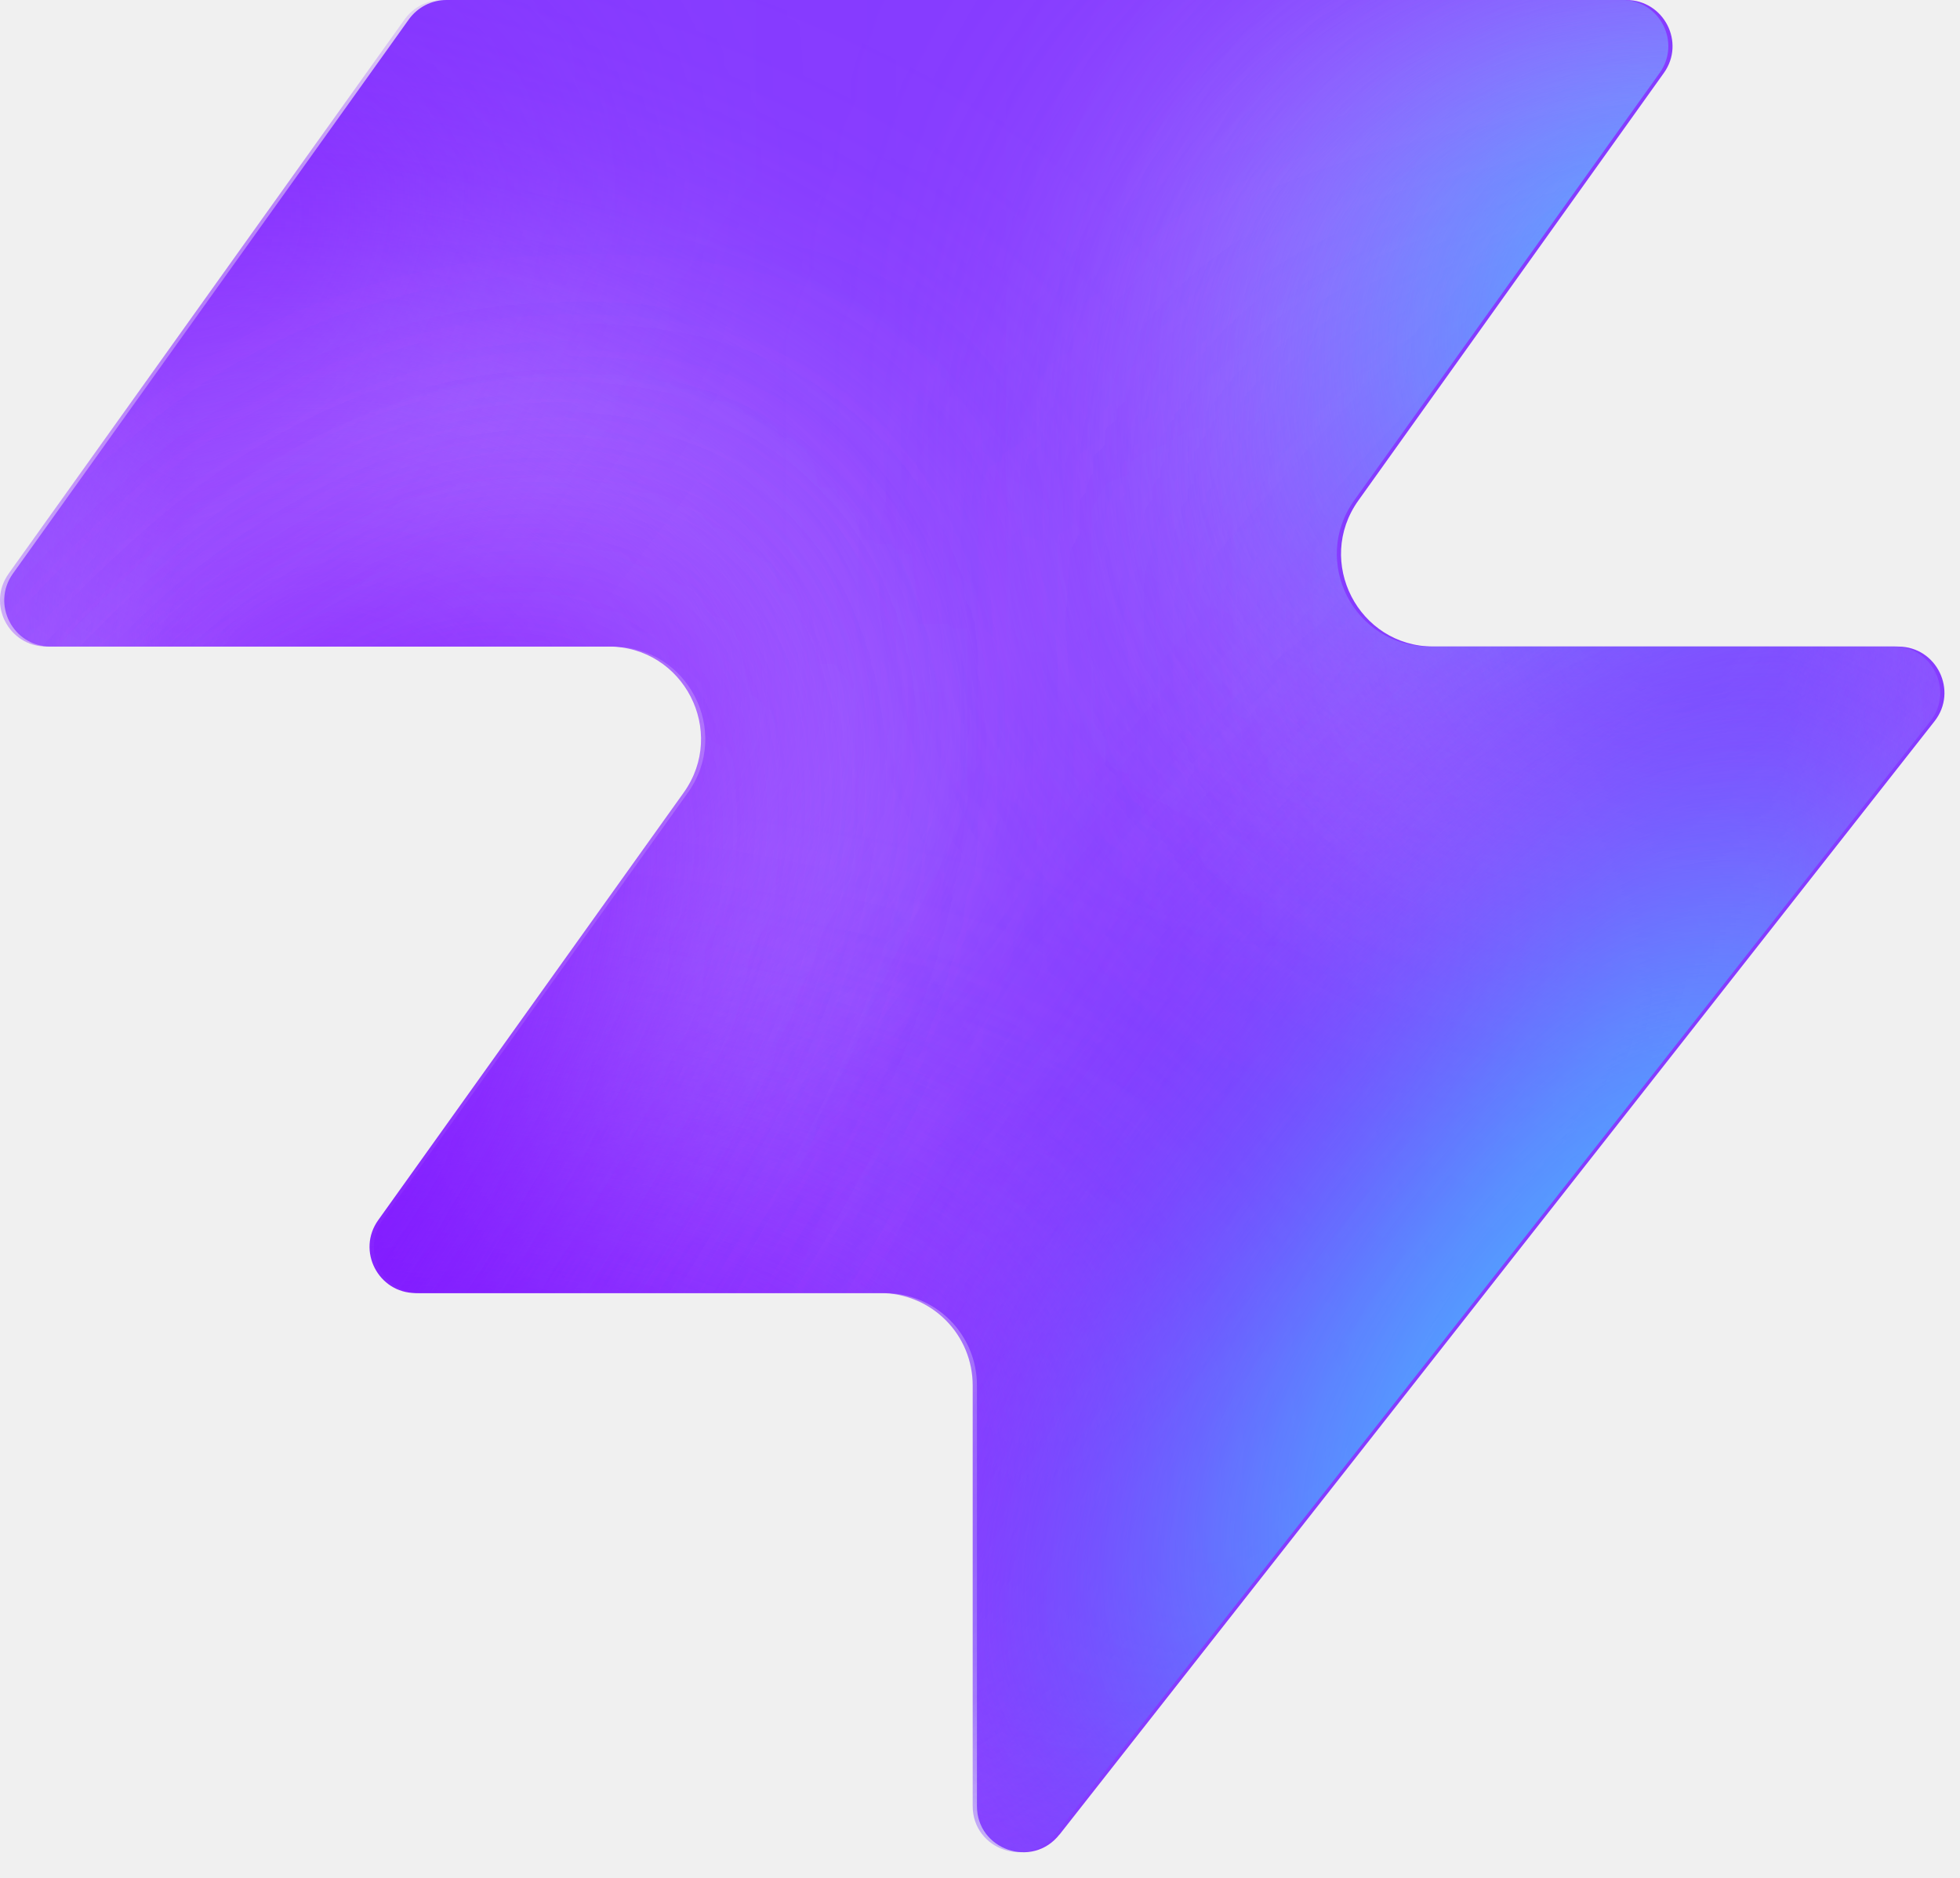
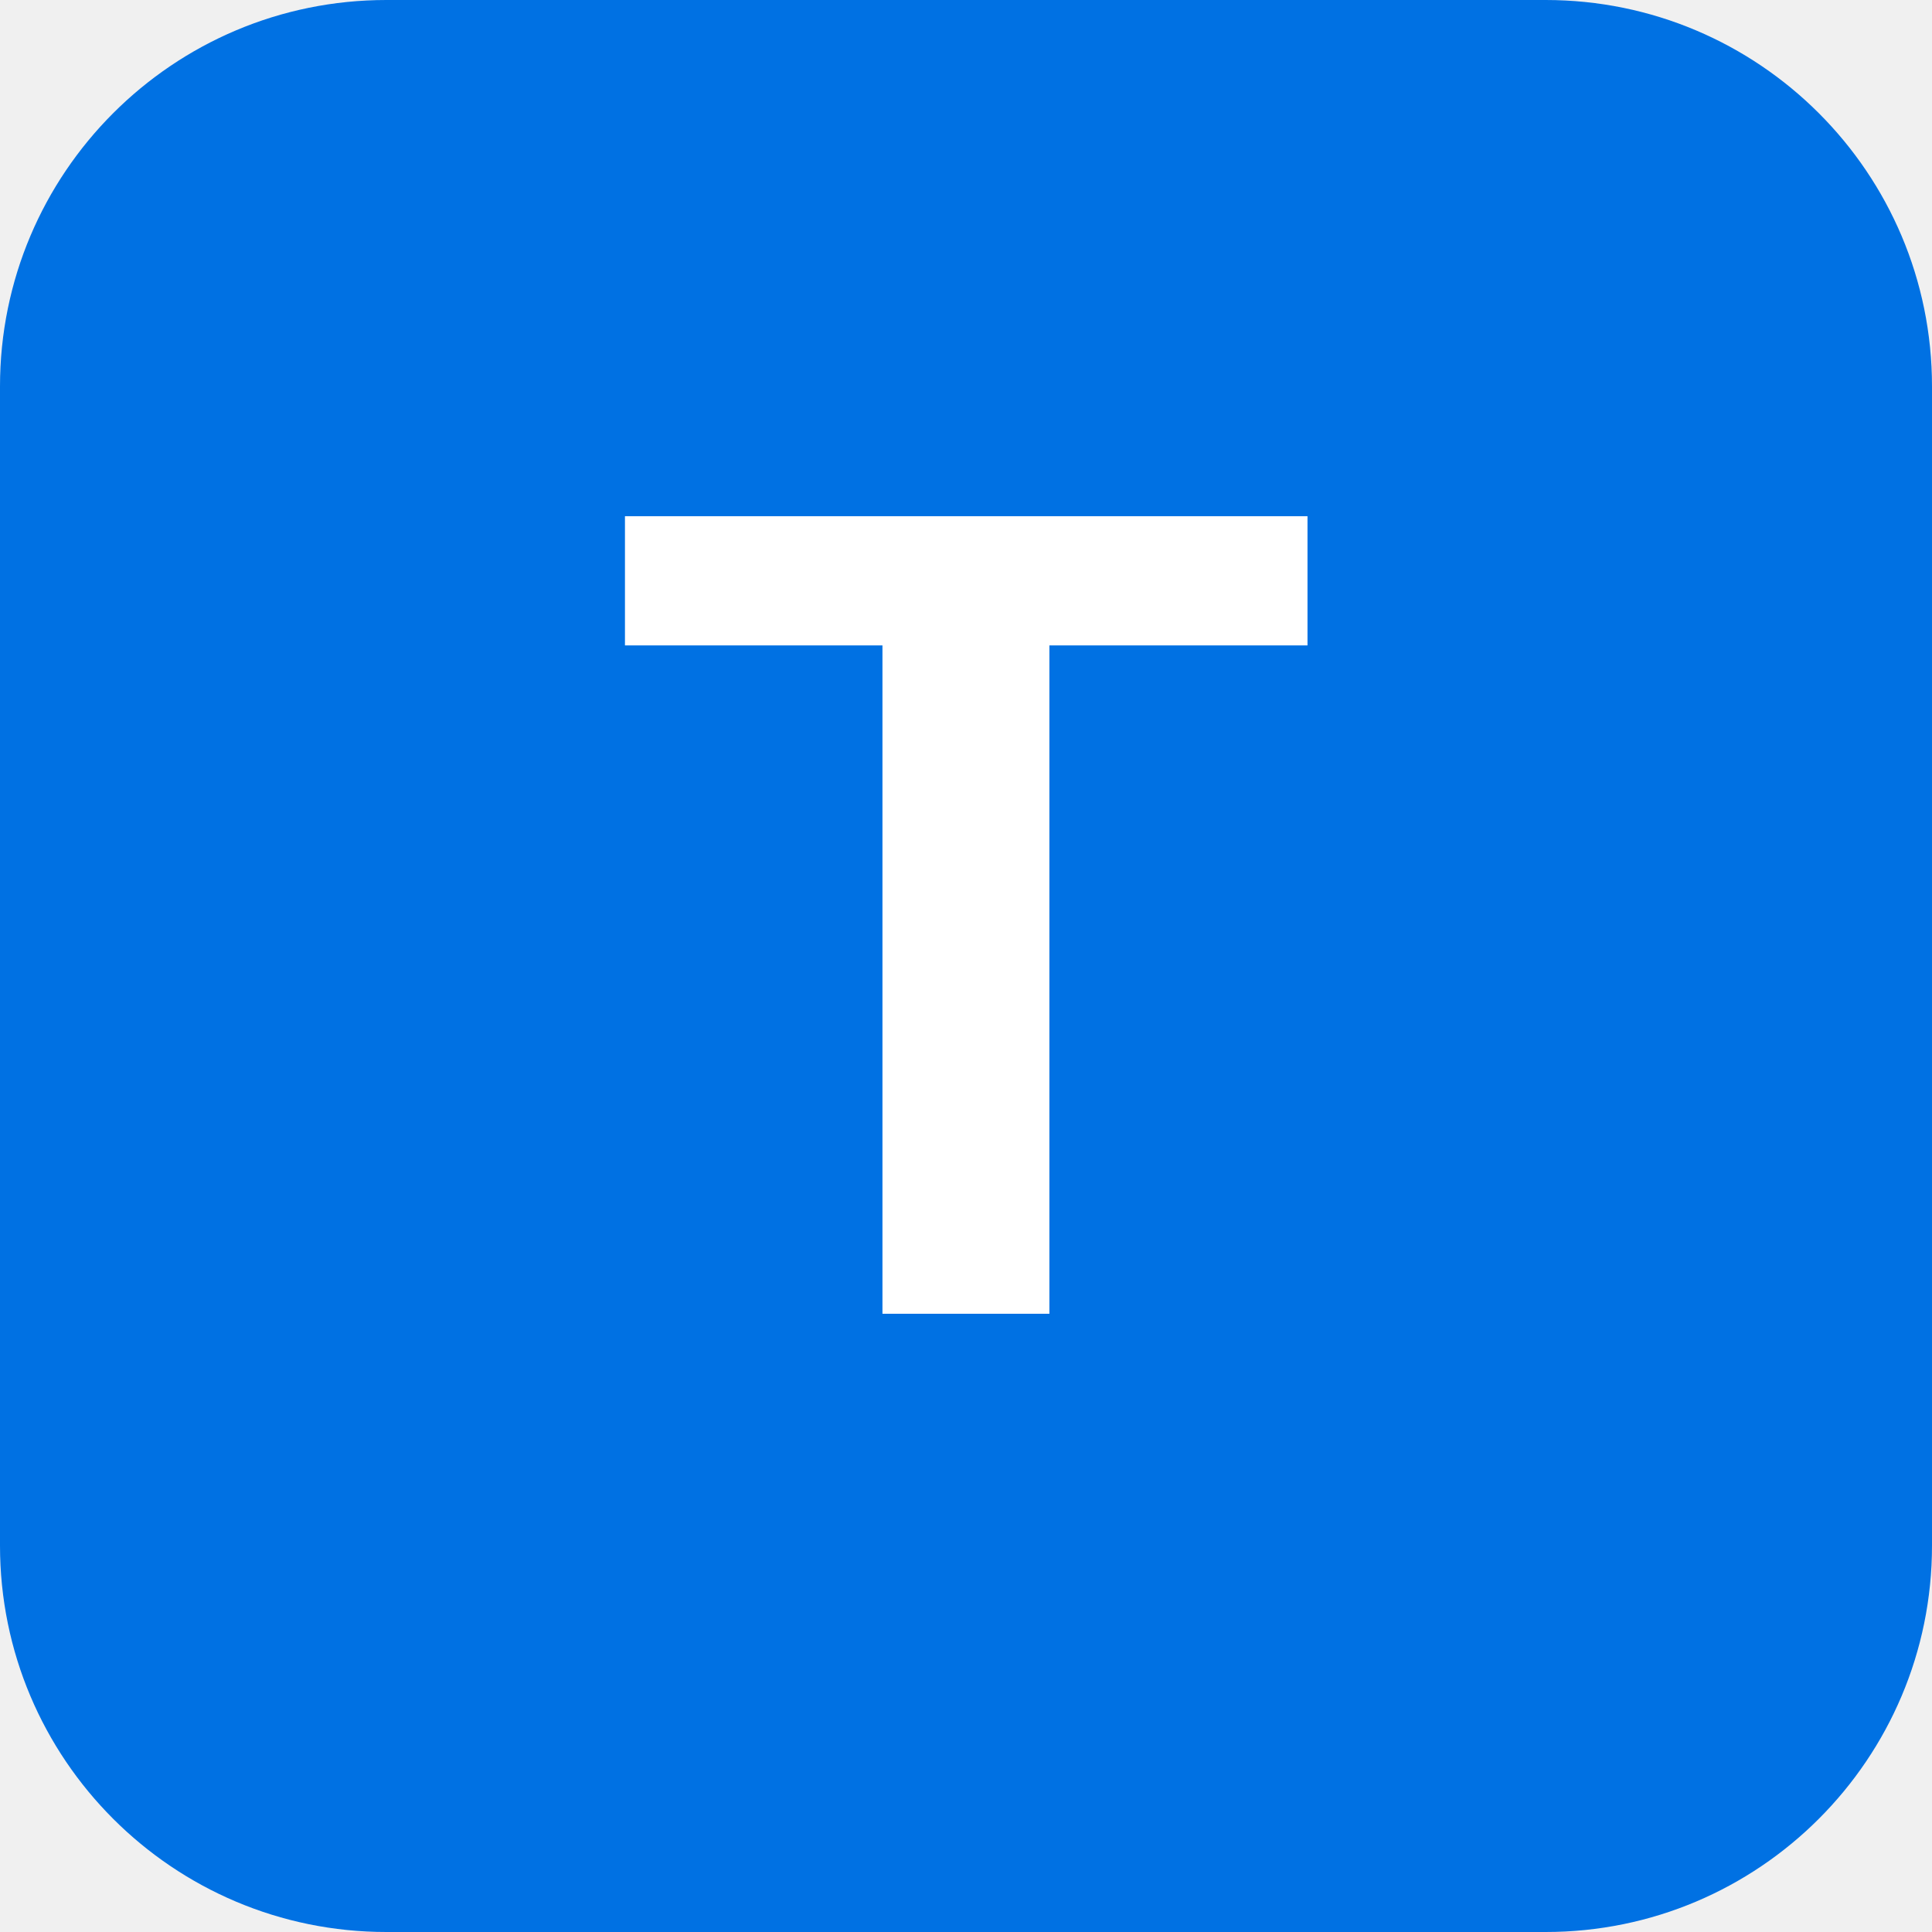
- <svg xmlns="http://www.w3.org/2000/svg" width="48" height="46" fill="none" viewBox="0 0 48 46">
-   <path fill="#863bff" d="M25.946 44.938c-.664.845-2.021.375-2.021-.698V33.937a2.26 2.26 0 0 0-2.262-2.262H10.287c-.92 0-1.456-1.04-.92-1.788l7.48-10.471c1.07-1.497 0-3.578-1.842-3.578H1.237c-.92 0-1.456-1.04-.92-1.788L10.013.474c.214-.297.556-.474.92-.474h28.894c.92 0 1.456 1.04.92 1.788l-7.48 10.471c-1.07 1.498 0 3.579 1.842 3.579h11.377c.943 0 1.473 1.088.89 1.83L25.947 44.94z" style="fill:#863bff;fill:color(display-p3 .525 .23 1);fill-opacity:1" />
-   <mask id="a" width="48" height="46" x="0" y="0" maskUnits="userSpaceOnUse" style="mask-type:alpha">
-     <path fill="#000" d="M25.842 44.938c-.664.844-2.021.375-2.021-.698V33.937a2.26 2.26 0 0 0-2.262-2.262H10.183c-.92 0-1.456-1.04-.92-1.788l7.48-10.471c1.07-1.498 0-3.579-1.842-3.579H1.133c-.92 0-1.456-1.04-.92-1.787L9.91.473c.214-.297.556-.474.92-.474h28.894c.92 0 1.456 1.04.92 1.788l-7.48 10.471c-1.07 1.498 0 3.578 1.842 3.578h11.377c.943 0 1.473 1.088.89 1.832L25.843 44.94z" style="fill:#000;fill-opacity:1" />
-   </mask>
-   <g mask="url(#a)">
-     <g filter="url(#b)">
-       <ellipse cx="5.508" cy="14.704" fill="#ede6ff" rx="5.508" ry="14.704" style="fill:#ede6ff;fill:color(display-p3 .927 .903 1);fill-opacity:1" transform="matrix(.00324 1 1 -.00324 -4.47 31.516)" />
-     </g>
-     <g filter="url(#c)">
-       <ellipse cx="10.399" cy="29.851" fill="#ede6ff" rx="10.399" ry="29.851" style="fill:#ede6ff;fill:color(display-p3 .927 .903 1);fill-opacity:1" transform="matrix(.00324 1 1 -.00324 -39.328 7.883)" />
-     </g>
-     <g filter="url(#d)">
-       <ellipse cx="5.508" cy="30.487" fill="#7e14ff" rx="5.508" ry="30.487" style="fill:#7e14ff;fill:color(display-p3 .492 .077 1);fill-opacity:1" transform="rotate(89.814 -25.913 -14.639)scale(1 -1)" />
-     </g>
-     <g filter="url(#e)">
-       <ellipse cx="5.508" cy="30.599" fill="#7e14ff" rx="5.508" ry="30.599" style="fill:#7e14ff;fill:color(display-p3 .492 .077 1);fill-opacity:1" transform="rotate(89.814 -32.644 -3.334)scale(1 -1)" />
-     </g>
-     <g filter="url(#f)">
-       <ellipse cx="5.508" cy="30.599" fill="#7e14ff" rx="5.508" ry="30.599" style="fill:#7e14ff;fill:color(display-p3 .492 .077 1);fill-opacity:1" transform="matrix(.00324 1 1 -.00324 -34.34 30.47)" />
-     </g>
-     <g filter="url(#g)">
-       <ellipse cx="14.072" cy="22.078" fill="#ede6ff" rx="14.072" ry="22.078" style="fill:#ede6ff;fill:color(display-p3 .927 .903 1);fill-opacity:1" transform="rotate(93.35 24.506 48.493)scale(-1 1)" />
-     </g>
-     <g filter="url(#h)">
-       <ellipse cx="3.47" cy="21.501" fill="#7e14ff" rx="3.47" ry="21.501" style="fill:#7e14ff;fill:color(display-p3 .492 .077 1);fill-opacity:1" transform="rotate(89.009 28.708 47.59)scale(-1 1)" />
-     </g>
-     <g filter="url(#i)">
-       <ellipse cx="3.47" cy="21.501" fill="#7e14ff" rx="3.47" ry="21.501" style="fill:#7e14ff;fill:color(display-p3 .492 .077 1);fill-opacity:1" transform="rotate(89.009 28.708 47.59)scale(-1 1)" />
-     </g>
-     <g filter="url(#j)">
-       <ellipse cx=".387" cy="8.972" fill="#7e14ff" rx="4.407" ry="29.108" style="fill:#7e14ff;fill:color(display-p3 .492 .077 1);fill-opacity:1" transform="rotate(39.51 .387 8.972)" />
-     </g>
-     <g filter="url(#k)">
-       <ellipse cx="47.523" cy="-6.092" fill="#7e14ff" rx="4.407" ry="29.108" style="fill:#7e14ff;fill:color(display-p3 .492 .077 1);fill-opacity:1" transform="rotate(37.892 47.523 -6.092)" />
-     </g>
-     <g filter="url(#l)">
-       <ellipse cx="41.412" cy="6.333" fill="#47bfff" rx="5.971" ry="9.665" style="fill:#47bfff;fill:color(display-p3 .28 .748 1);fill-opacity:1" transform="rotate(37.892 41.412 6.333)" />
-     </g>
-     <g filter="url(#m)">
-       <ellipse cx="-1.879" cy="38.332" fill="#7e14ff" rx="4.407" ry="29.108" style="fill:#7e14ff;fill:color(display-p3 .492 .077 1);fill-opacity:1" transform="rotate(37.892 -1.88 38.332)" />
-     </g>
-     <g filter="url(#n)">
-       <ellipse cx="-1.879" cy="38.332" fill="#7e14ff" rx="4.407" ry="29.108" style="fill:#7e14ff;fill:color(display-p3 .492 .077 1);fill-opacity:1" transform="rotate(37.892 -1.88 38.332)" />
-     </g>
-     <g filter="url(#o)">
-       <ellipse cx="35.651" cy="29.907" fill="#7e14ff" rx="4.407" ry="29.108" style="fill:#7e14ff;fill:color(display-p3 .492 .077 1);fill-opacity:1" transform="rotate(37.892 35.651 29.907)" />
-     </g>
-     <g filter="url(#p)">
-       <ellipse cx="38.418" cy="32.4" fill="#47bfff" rx="5.971" ry="15.297" style="fill:#47bfff;fill:color(display-p3 .28 .748 1);fill-opacity:1" transform="rotate(37.892 38.418 32.4)" />
-     </g>
-   </g>
-   <defs>
-     <filter id="b" width="60.045" height="41.654" x="-19.77" y="16.149" color-interpolation-filters="sRGB" filterUnits="userSpaceOnUse">
-       <feFlood flood-opacity="0" result="BackgroundImageFix" />
-       <feBlend in="SourceGraphic" in2="BackgroundImageFix" result="shape" />
-       <feGaussianBlur result="effect1_foregroundBlur_2002_17158" stdDeviation="7.659" />
-     </filter>
-     <filter id="c" width="90.34" height="51.437" x="-54.613" y="-7.533" color-interpolation-filters="sRGB" filterUnits="userSpaceOnUse">
-       <feFlood flood-opacity="0" result="BackgroundImageFix" />
-       <feBlend in="SourceGraphic" in2="BackgroundImageFix" result="shape" />
-       <feGaussianBlur result="effect1_foregroundBlur_2002_17158" stdDeviation="7.659" />
-     </filter>
-     <filter id="d" width="79.355" height="29.4" x="-49.64" y="2.03" color-interpolation-filters="sRGB" filterUnits="userSpaceOnUse">
-       <feFlood flood-opacity="0" result="BackgroundImageFix" />
-       <feBlend in="SourceGraphic" in2="BackgroundImageFix" result="shape" />
-       <feGaussianBlur result="effect1_foregroundBlur_2002_17158" stdDeviation="4.596" />
-     </filter>
-     <filter id="e" width="79.579" height="29.4" x="-45.045" y="20.029" color-interpolation-filters="sRGB" filterUnits="userSpaceOnUse">
-       <feFlood flood-opacity="0" result="BackgroundImageFix" />
-       <feBlend in="SourceGraphic" in2="BackgroundImageFix" result="shape" />
-       <feGaussianBlur result="effect1_foregroundBlur_2002_17158" stdDeviation="4.596" />
-     </filter>
-     <filter id="f" width="79.579" height="29.4" x="-43.513" y="21.178" color-interpolation-filters="sRGB" filterUnits="userSpaceOnUse">
-       <feFlood flood-opacity="0" result="BackgroundImageFix" />
-       <feBlend in="SourceGraphic" in2="BackgroundImageFix" result="shape" />
-       <feGaussianBlur result="effect1_foregroundBlur_2002_17158" stdDeviation="4.596" />
-     </filter>
-     <filter id="g" width="74.749" height="58.852" x="15.756" y="-17.901" color-interpolation-filters="sRGB" filterUnits="userSpaceOnUse">
-       <feFlood flood-opacity="0" result="BackgroundImageFix" />
-       <feBlend in="SourceGraphic" in2="BackgroundImageFix" result="shape" />
-       <feGaussianBlur result="effect1_foregroundBlur_2002_17158" stdDeviation="7.659" />
-     </filter>
-     <filter id="h" width="61.377" height="25.362" x="23.548" y="2.284" color-interpolation-filters="sRGB" filterUnits="userSpaceOnUse">
-       <feFlood flood-opacity="0" result="BackgroundImageFix" />
-       <feBlend in="SourceGraphic" in2="BackgroundImageFix" result="shape" />
-       <feGaussianBlur result="effect1_foregroundBlur_2002_17158" stdDeviation="4.596" />
-     </filter>
-     <filter id="i" width="61.377" height="25.362" x="23.548" y="2.284" color-interpolation-filters="sRGB" filterUnits="userSpaceOnUse">
-       <feFlood flood-opacity="0" result="BackgroundImageFix" />
-       <feBlend in="SourceGraphic" in2="BackgroundImageFix" result="shape" />
-       <feGaussianBlur result="effect1_foregroundBlur_2002_17158" stdDeviation="4.596" />
-     </filter>
-     <filter id="j" width="56.045" height="63.649" x="-27.636" y="-22.853" color-interpolation-filters="sRGB" filterUnits="userSpaceOnUse">
-       <feFlood flood-opacity="0" result="BackgroundImageFix" />
-       <feBlend in="SourceGraphic" in2="BackgroundImageFix" result="shape" />
-       <feGaussianBlur result="effect1_foregroundBlur_2002_17158" stdDeviation="4.596" />
-     </filter>
-     <filter id="k" width="54.814" height="64.646" x="20.116" y="-38.415" color-interpolation-filters="sRGB" filterUnits="userSpaceOnUse">
-       <feFlood flood-opacity="0" result="BackgroundImageFix" />
-       <feBlend in="SourceGraphic" in2="BackgroundImageFix" result="shape" />
-       <feGaussianBlur result="effect1_foregroundBlur_2002_17158" stdDeviation="4.596" />
-     </filter>
-     <filter id="l" width="33.541" height="35.313" x="24.641" y="-11.323" color-interpolation-filters="sRGB" filterUnits="userSpaceOnUse">
-       <feFlood flood-opacity="0" result="BackgroundImageFix" />
-       <feBlend in="SourceGraphic" in2="BackgroundImageFix" result="shape" />
-       <feGaussianBlur result="effect1_foregroundBlur_2002_17158" stdDeviation="4.596" />
-     </filter>
-     <filter id="m" width="54.814" height="64.646" x="-29.286" y="6.009" color-interpolation-filters="sRGB" filterUnits="userSpaceOnUse">
-       <feFlood flood-opacity="0" result="BackgroundImageFix" />
-       <feBlend in="SourceGraphic" in2="BackgroundImageFix" result="shape" />
-       <feGaussianBlur result="effect1_foregroundBlur_2002_17158" stdDeviation="4.596" />
-     </filter>
-     <filter id="n" width="54.814" height="64.646" x="-29.286" y="6.009" color-interpolation-filters="sRGB" filterUnits="userSpaceOnUse">
-       <feFlood flood-opacity="0" result="BackgroundImageFix" />
-       <feBlend in="SourceGraphic" in2="BackgroundImageFix" result="shape" />
-       <feGaussianBlur result="effect1_foregroundBlur_2002_17158" stdDeviation="4.596" />
-     </filter>
-     <filter id="o" width="54.814" height="64.646" x="8.244" y="-2.416" color-interpolation-filters="sRGB" filterUnits="userSpaceOnUse">
-       <feFlood flood-opacity="0" result="BackgroundImageFix" />
-       <feBlend in="SourceGraphic" in2="BackgroundImageFix" result="shape" />
-       <feGaussianBlur result="effect1_foregroundBlur_2002_17158" stdDeviation="4.596" />
-     </filter>
-     <filter id="p" width="39.409" height="43.623" x="18.713" y="10.588" color-interpolation-filters="sRGB" filterUnits="userSpaceOnUse">
-       <feFlood flood-opacity="0" result="BackgroundImageFix" />
-       <feBlend in="SourceGraphic" in2="BackgroundImageFix" result="shape" />
-       <feGaussianBlur result="effect1_foregroundBlur_2002_17158" stdDeviation="4.596" />
-     </filter>
-   </defs>
+ <svg xmlns="http://www.w3.org/2000/svg" viewBox="0 0 100 100">
+   <rect width="100" height="100" rx="20" fill="#0071e3" />
+   <text x="50" y="68" font-size="60" font-family="Arial" font-weight="bold" text-anchor="middle" fill="white">
+     T
+   </text>
</svg>
